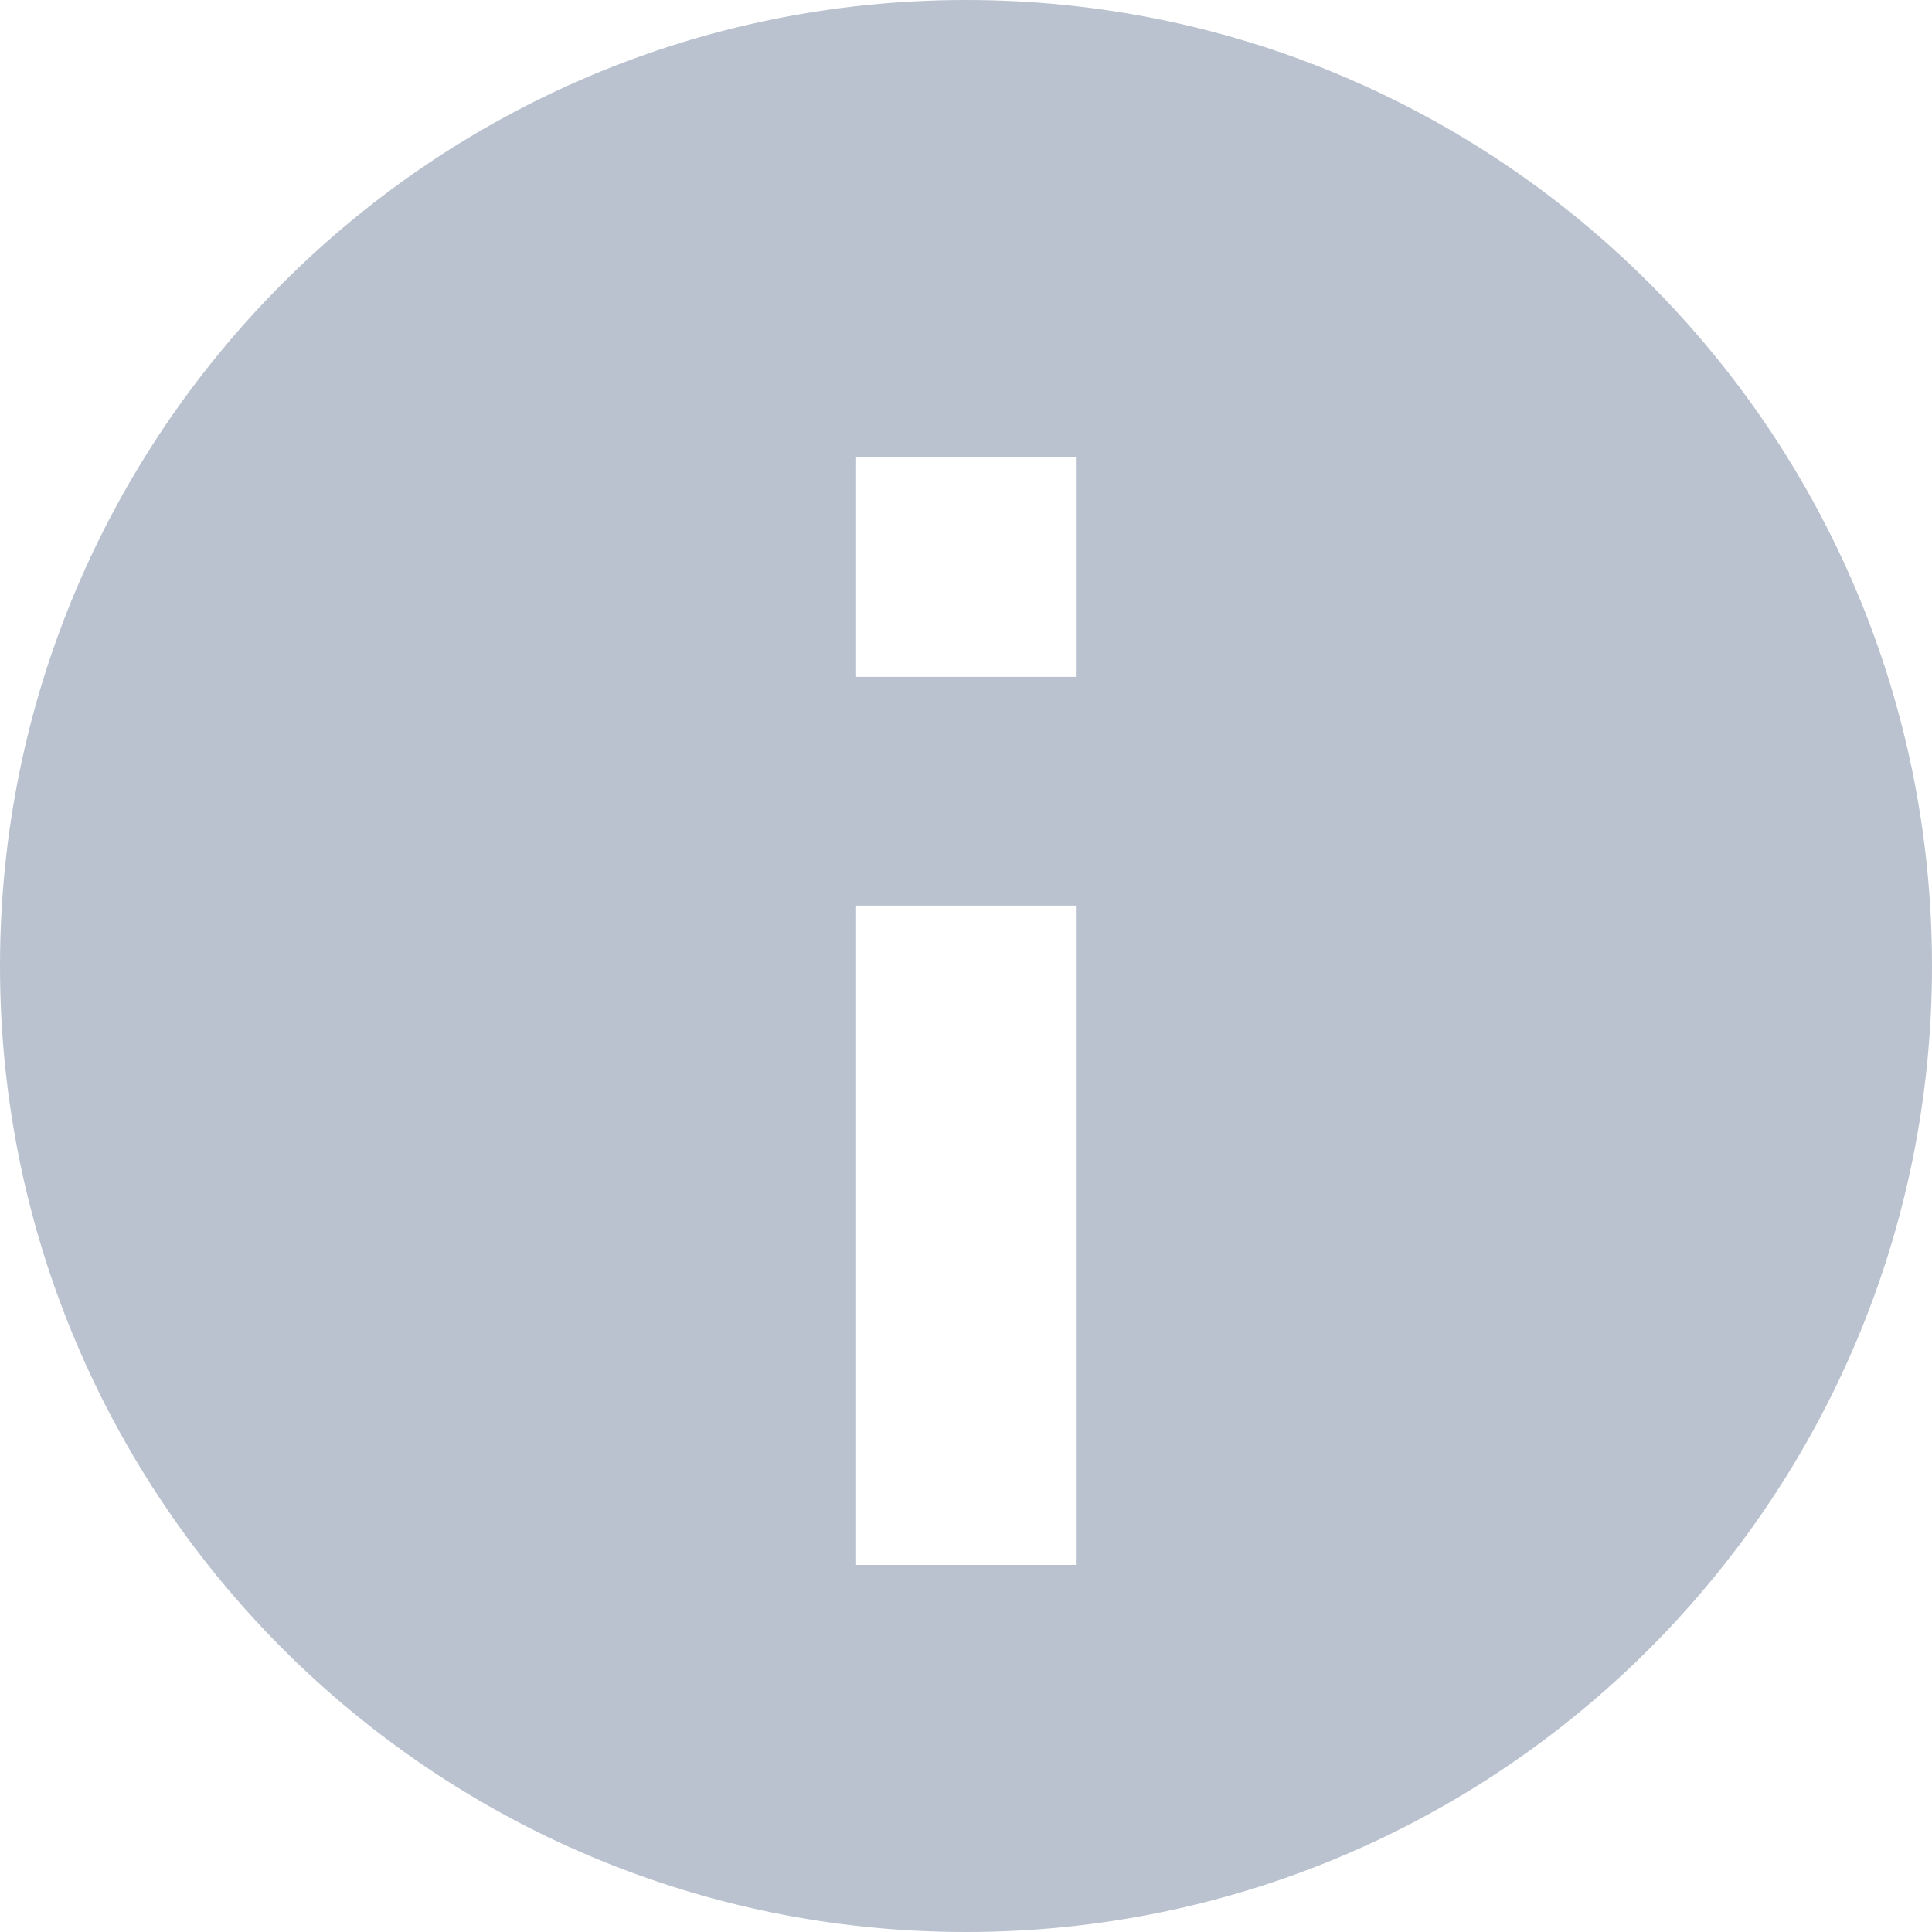
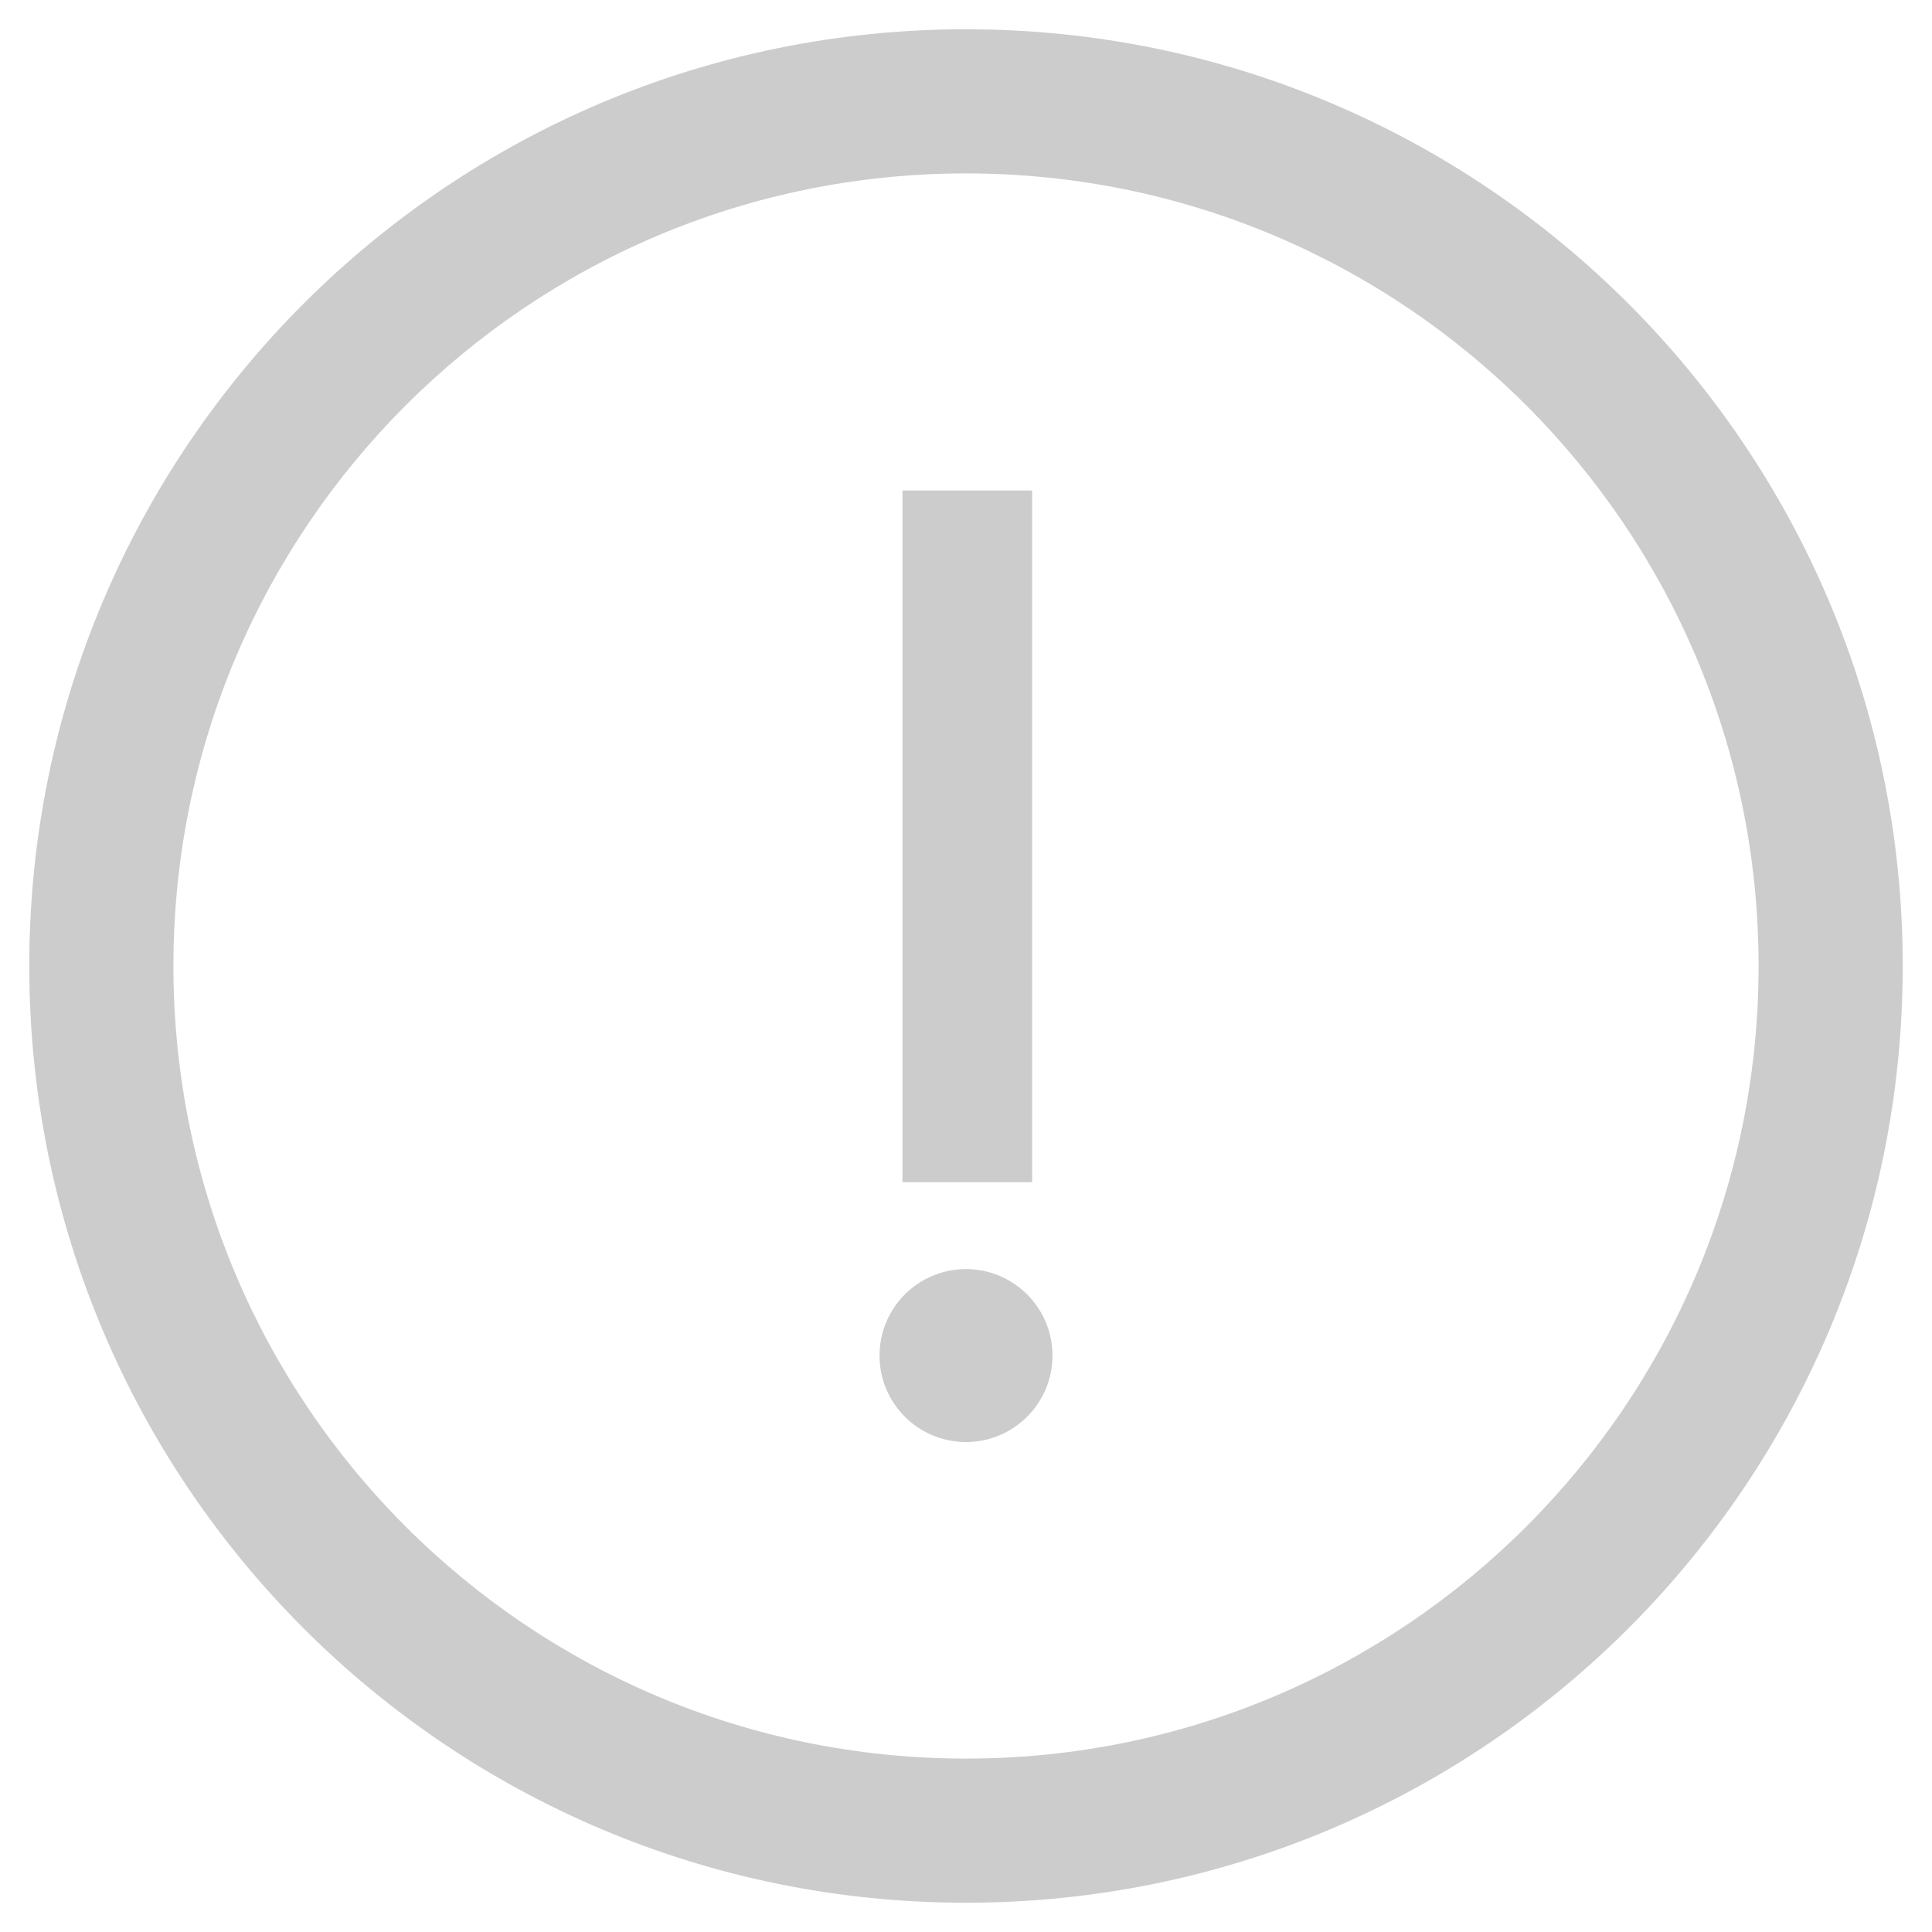
- <svg xmlns="http://www.w3.org/2000/svg" width="32px" height="32px" viewBox="0 0 32 32" version="1.1">
-   <defs />
-   <g id="Page-1" stroke="none" stroke-width="1" fill="none" fill-rule="evenodd">
-     <g id="info" fill="#BAC2CF" fill-rule="nonzero">
-       <path d="M16,32 C7.164,32 0,24.836 0,16 C0,7.164 7.164,0 16,0 C24.836,0 32,7.164 32,16 C32,24.836 24.836,32 16,32 Z M17.82,7.571 L14.18,7.571 L14.18,11.211 L17.82,11.211 L17.82,7.571 Z M17.82,15 L14.18,15 L14.18,25.92 L17.82,25.92 L17.82,15 Z" id="Shape" />
-     </g>
-   </g>
+ <svg xmlns="http://www.w3.org/2000/svg" width="33" height="33" viewBox="0 0 33 33" fill="none">
+   <path d="M15.415 8.378H17.63V20.193H15.415V8.378Z" fill="#CCCCCC" />
+   <path d="M16.5 21.677C15.684 21.677 15.023 22.338 15.023 23.154C15.023 23.97 15.684 24.631 16.5 24.631C17.315 24.631 17.977 23.97 17.977 23.154C17.977 22.338 17.315 21.677 16.5 21.677Z" fill="#CCCCCC" />
+   <path fill-rule="evenodd" clip-rule="evenodd" d="M0.5 16.5C0.5 7.663 7.663 0.5 16.5 0.5C25.337 0.5 32.5 7.663 32.5 16.5C32.5 25.337 25.337 32.5 16.5 32.5C7.663 32.5 0.5 25.337 0.5 16.5ZM16.5 2.962C9.023 2.962 2.962 9.023 2.962 16.5C2.962 23.977 9.023 30.038 16.5 30.038C23.977 30.038 30.038 23.977 30.038 16.5C30.038 9.023 23.977 2.962 16.5 2.962Z" fill="#CCCCCC" />
</svg>
